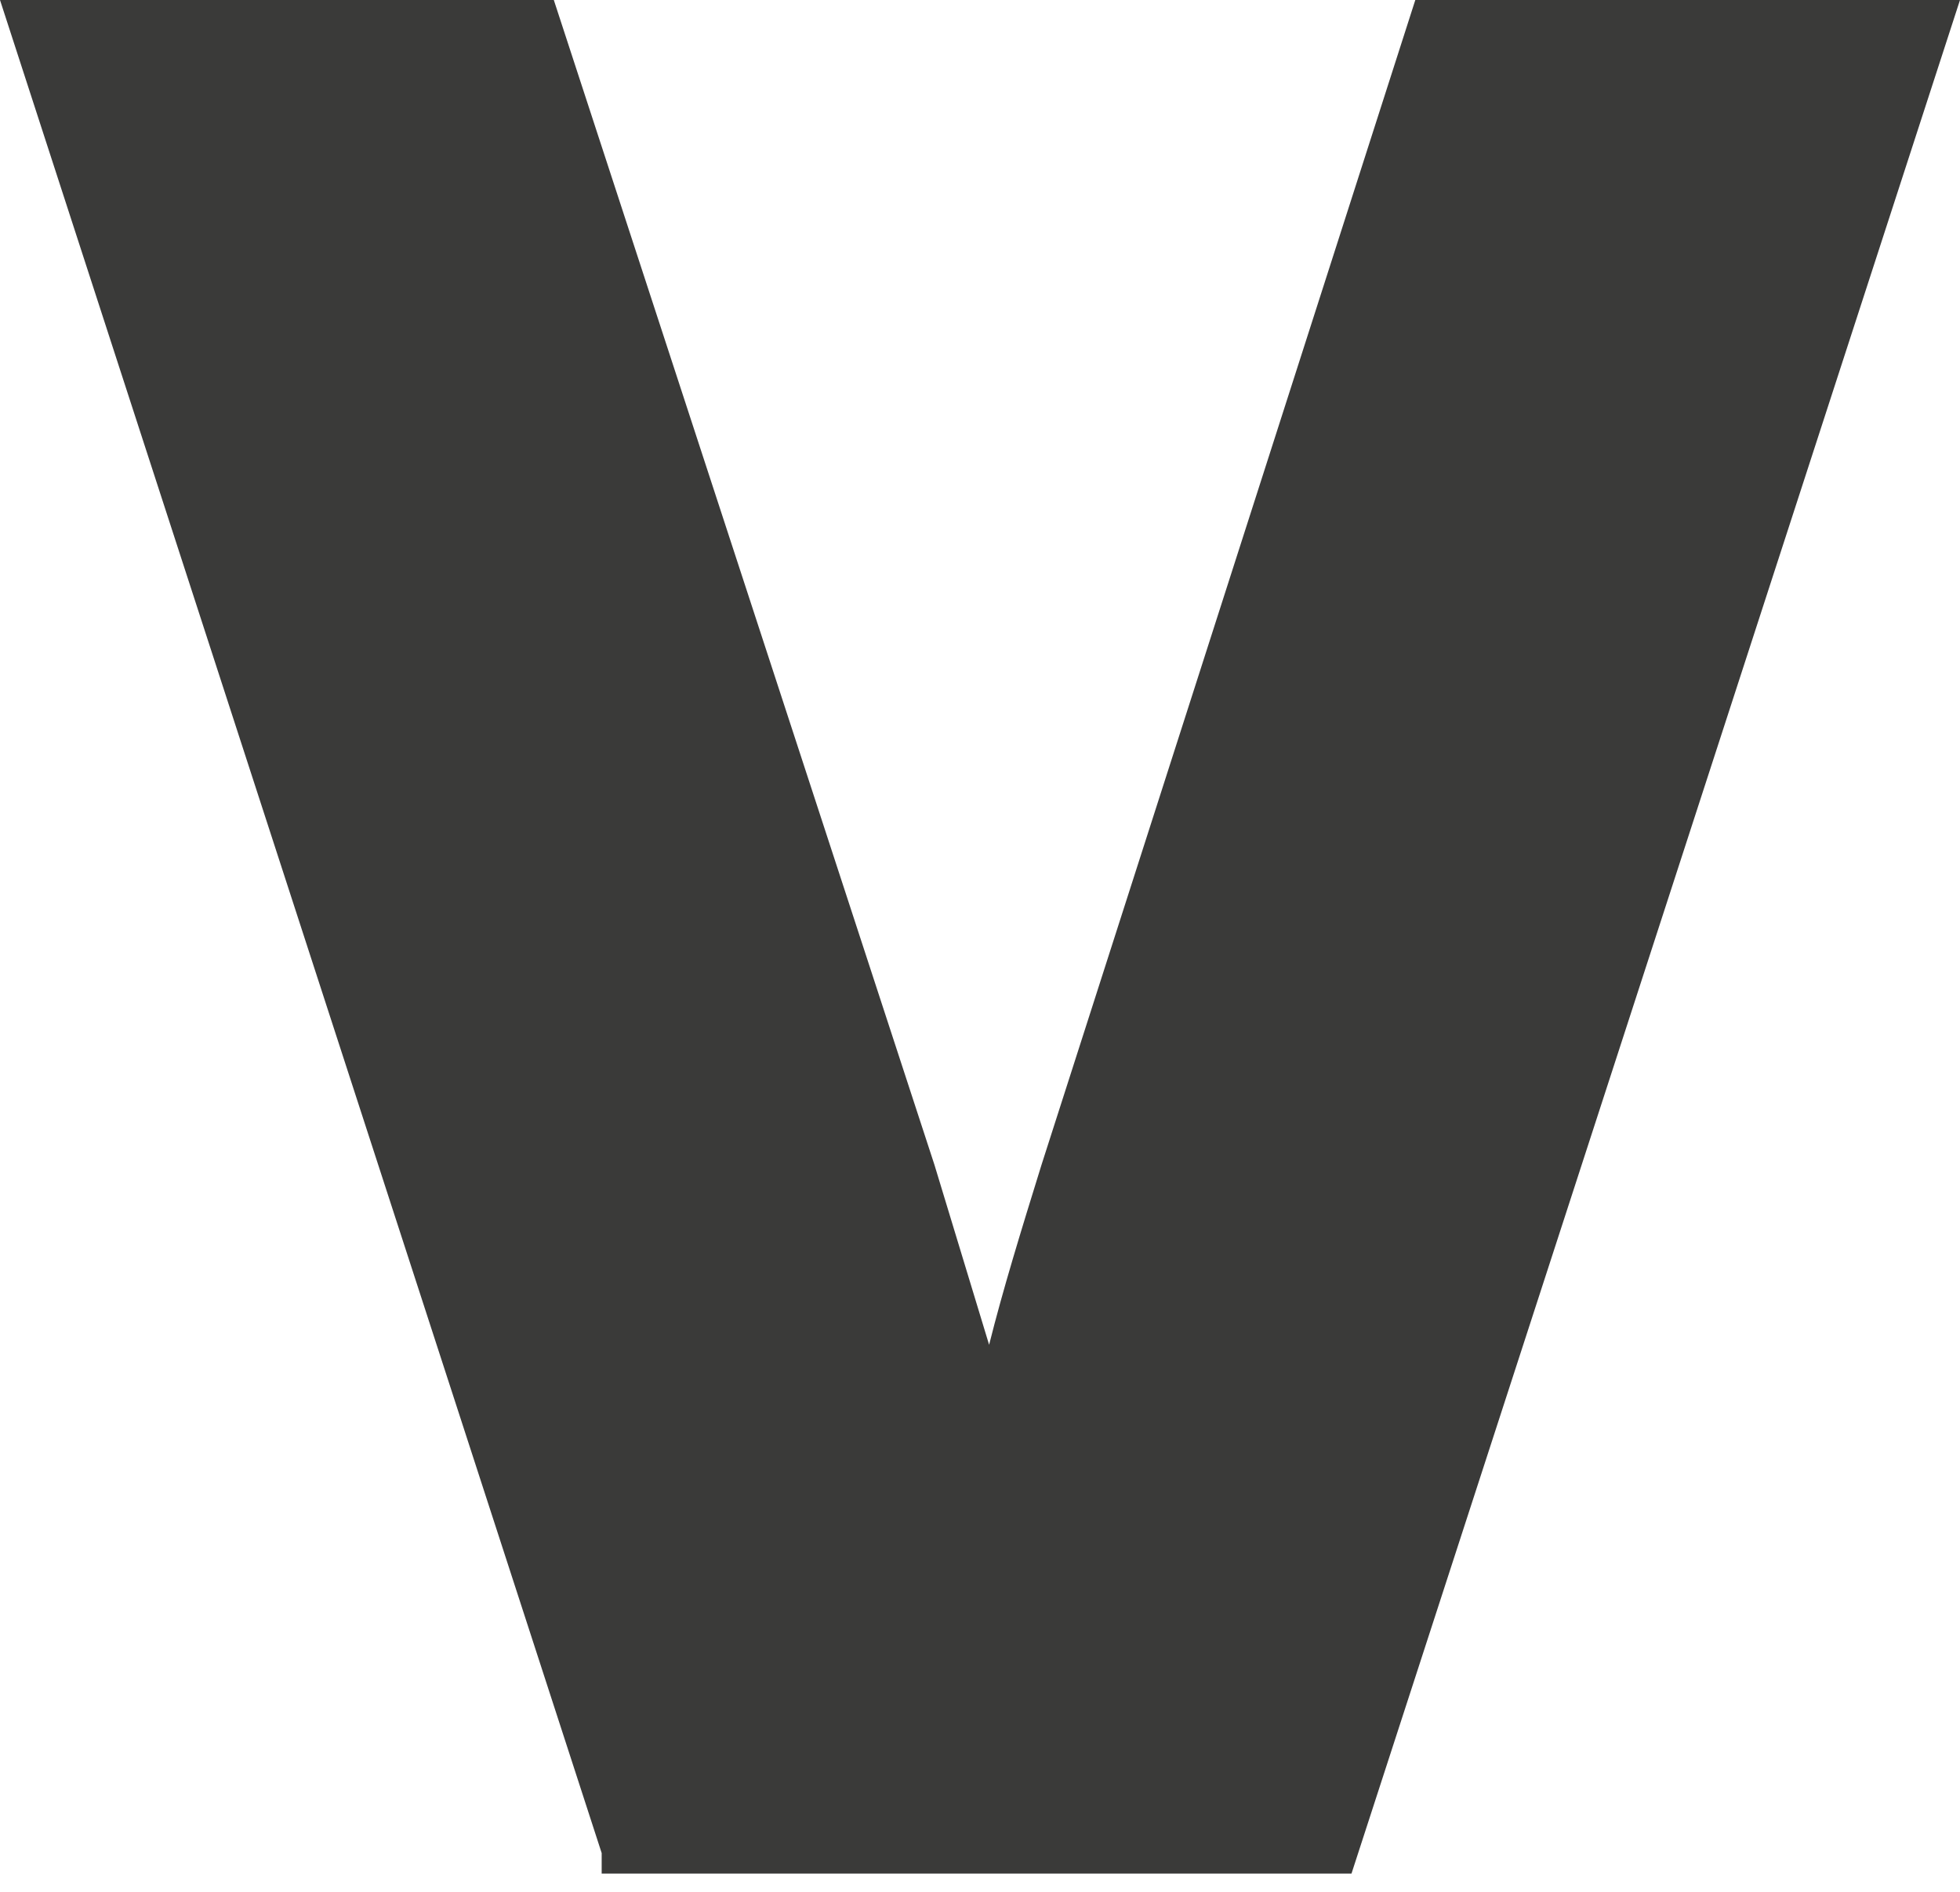
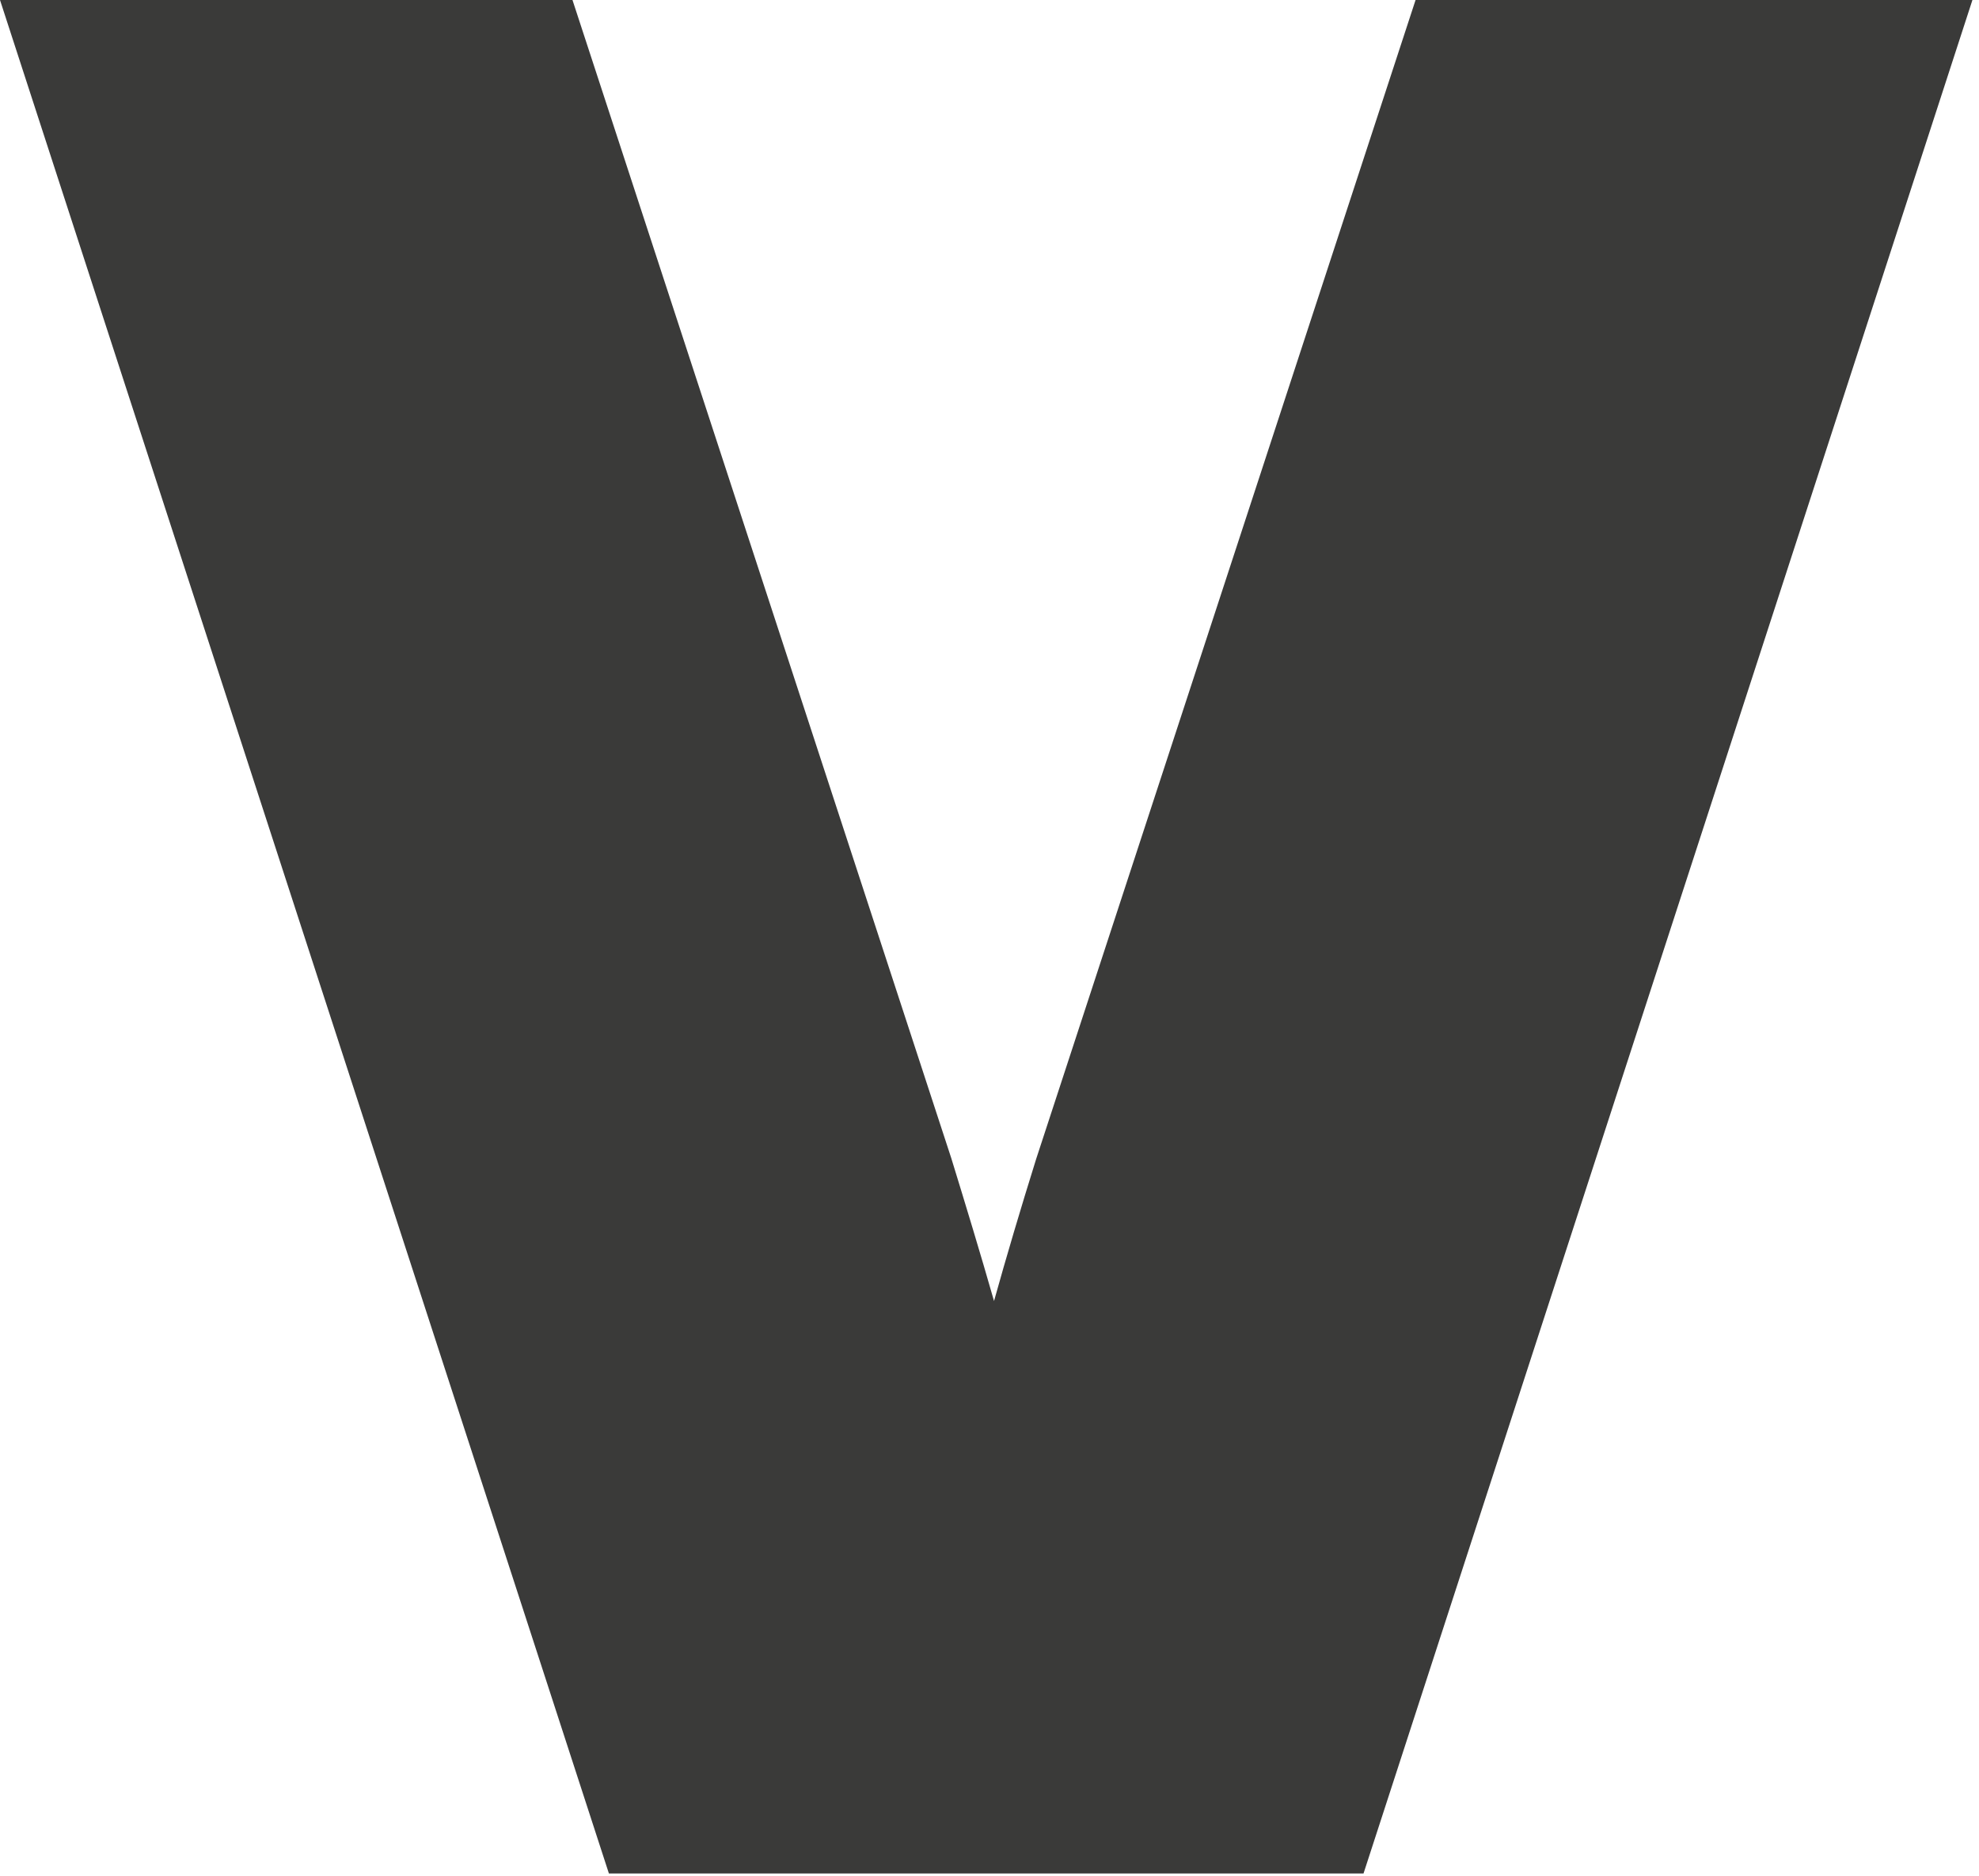
- <svg xmlns="http://www.w3.org/2000/svg" width="86" height="83" viewBox="0 0 86 83" fill="none">
-   <path d="M45.7 51.1C44.8 54 44 56.6 43.4 59L41 51.1L24.3 0H0L26.4 81.3V82.2H59.3L86 0H62.1L45.7 51.1Z" fill="#3A3A39" />
+ <svg xmlns="http://www.w3.org/2000/svg" width="115" height="109" viewBox="0 0 115 109" fill="none">
+   <path d="M82.259 0L60.212 67.35C59.305 70.253 58.489 73.005 57.763 75.606C56.976 72.854 56.13 70.071 55.283 67.319L33.267 0H0L35.383 108.872H79.235L114.618 0H82.259Z" fill="#3A3A39" />
</svg>
